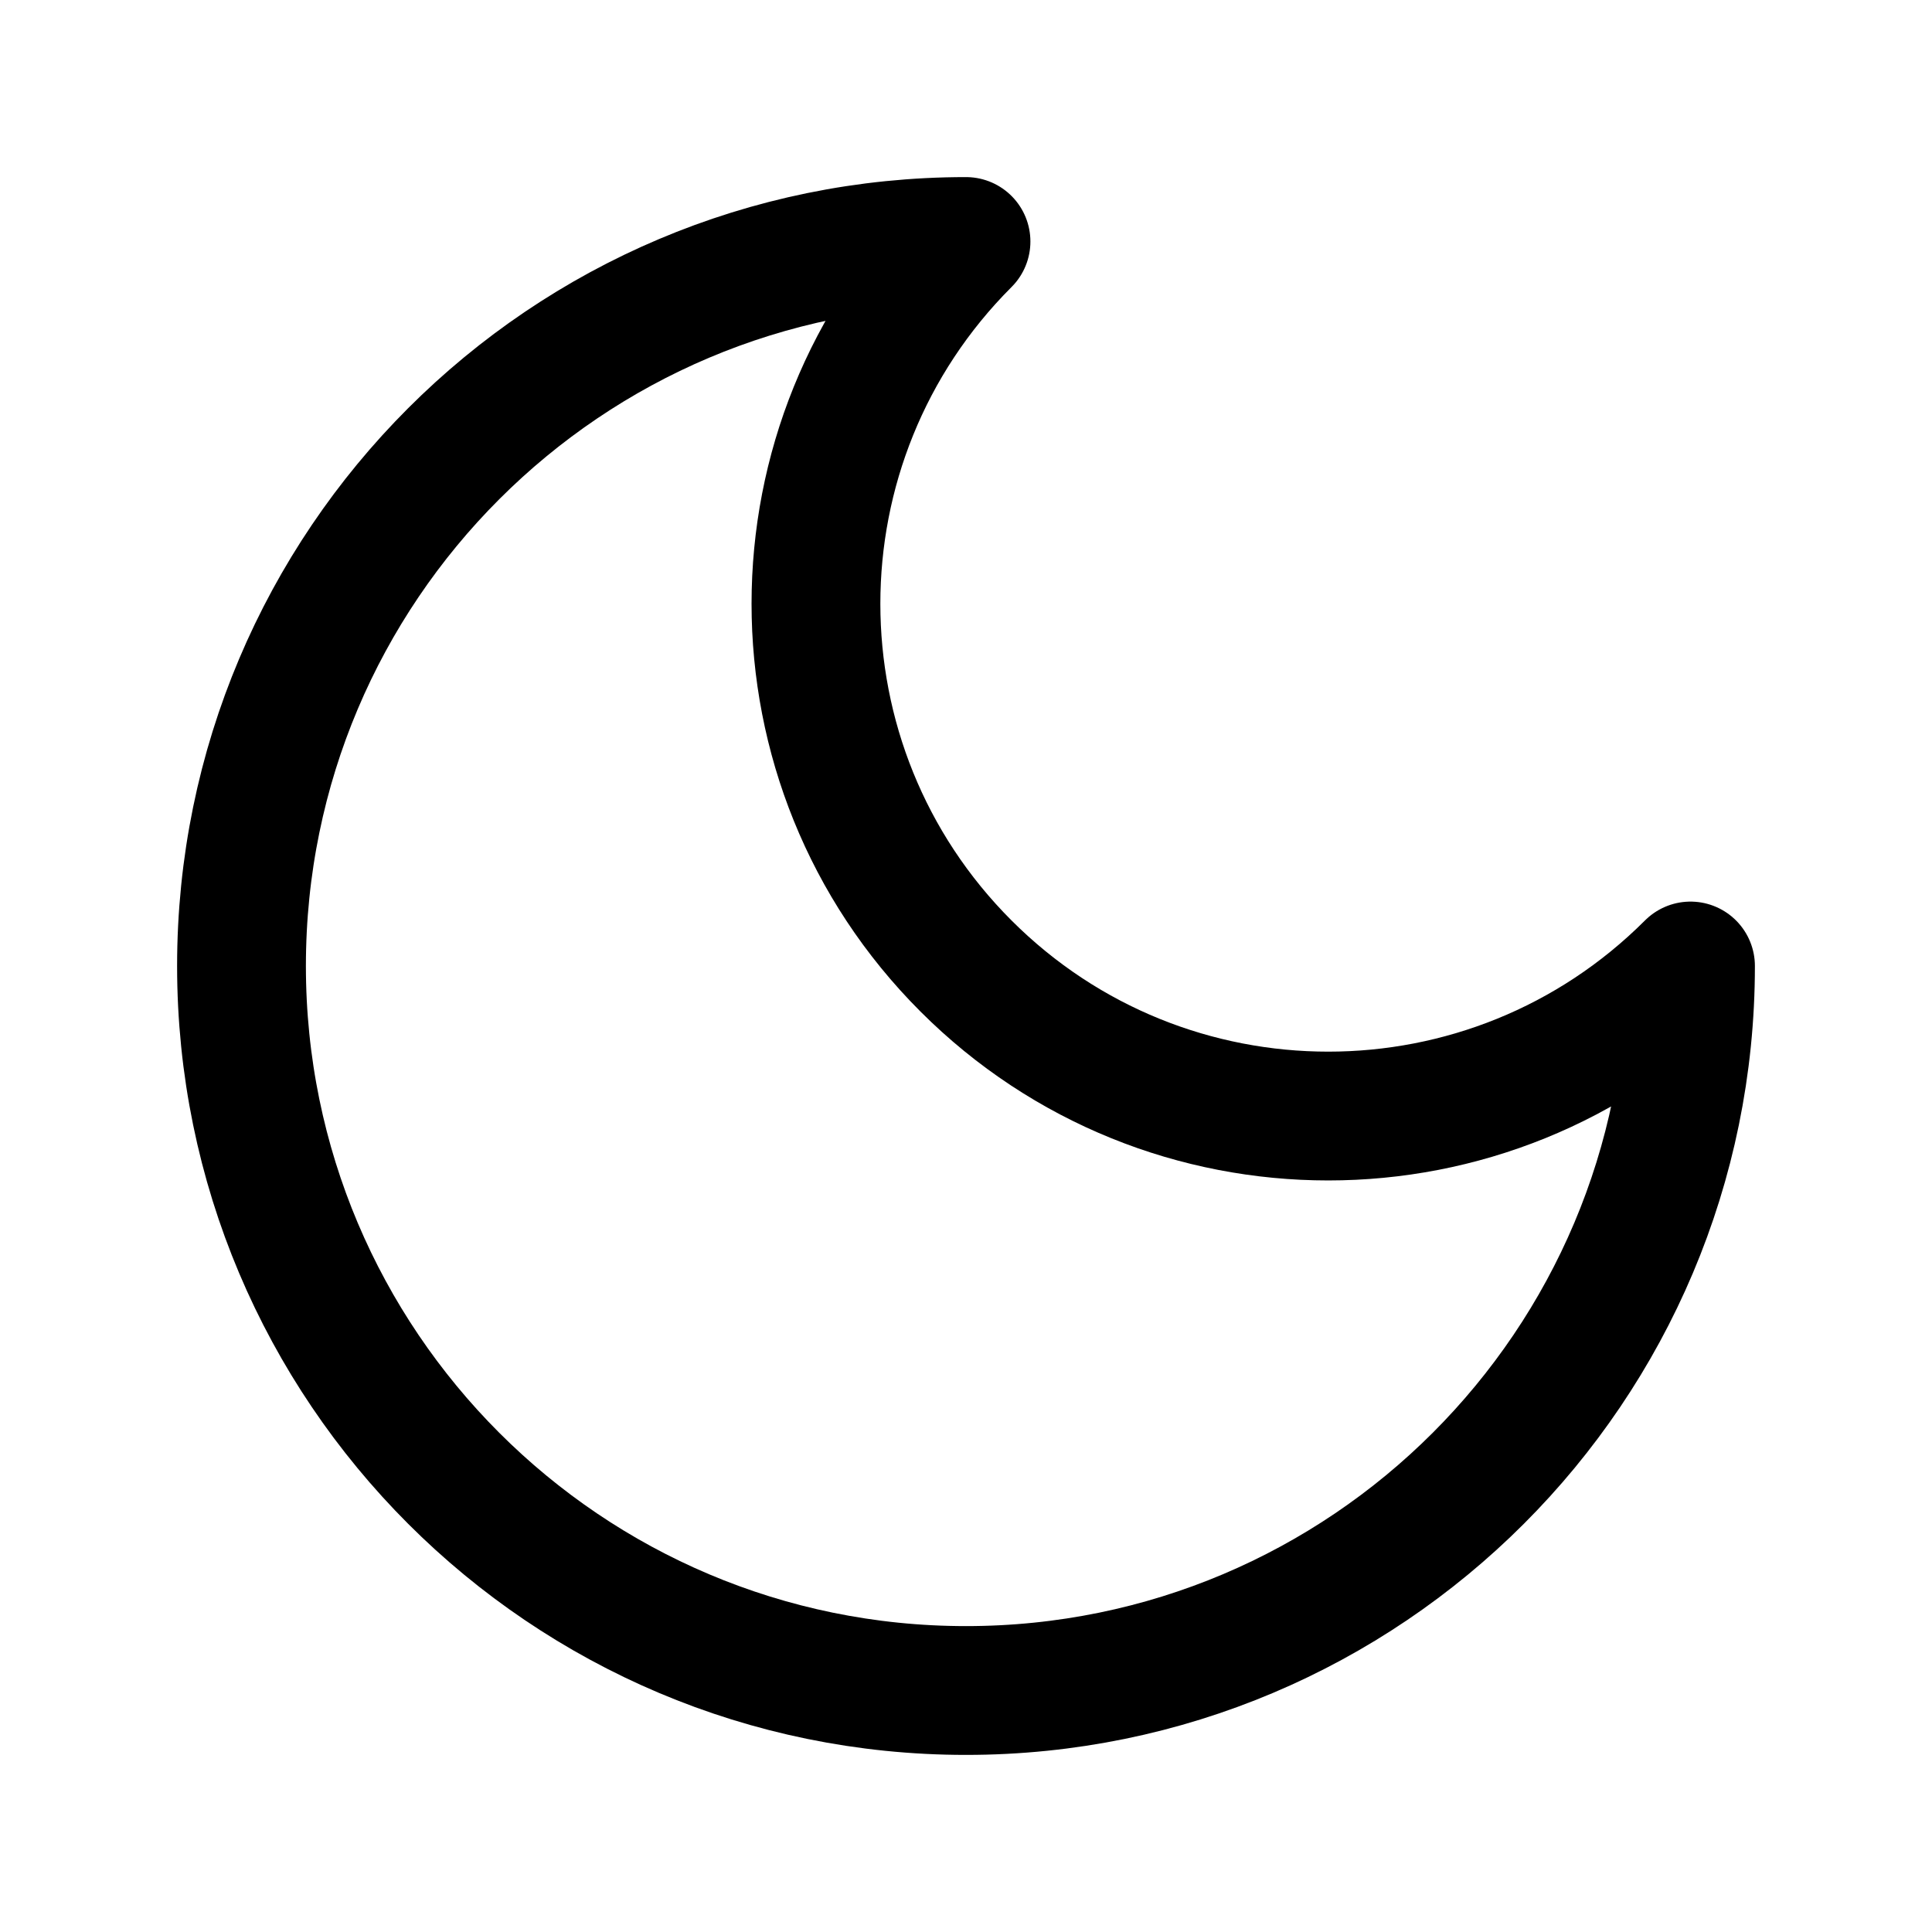
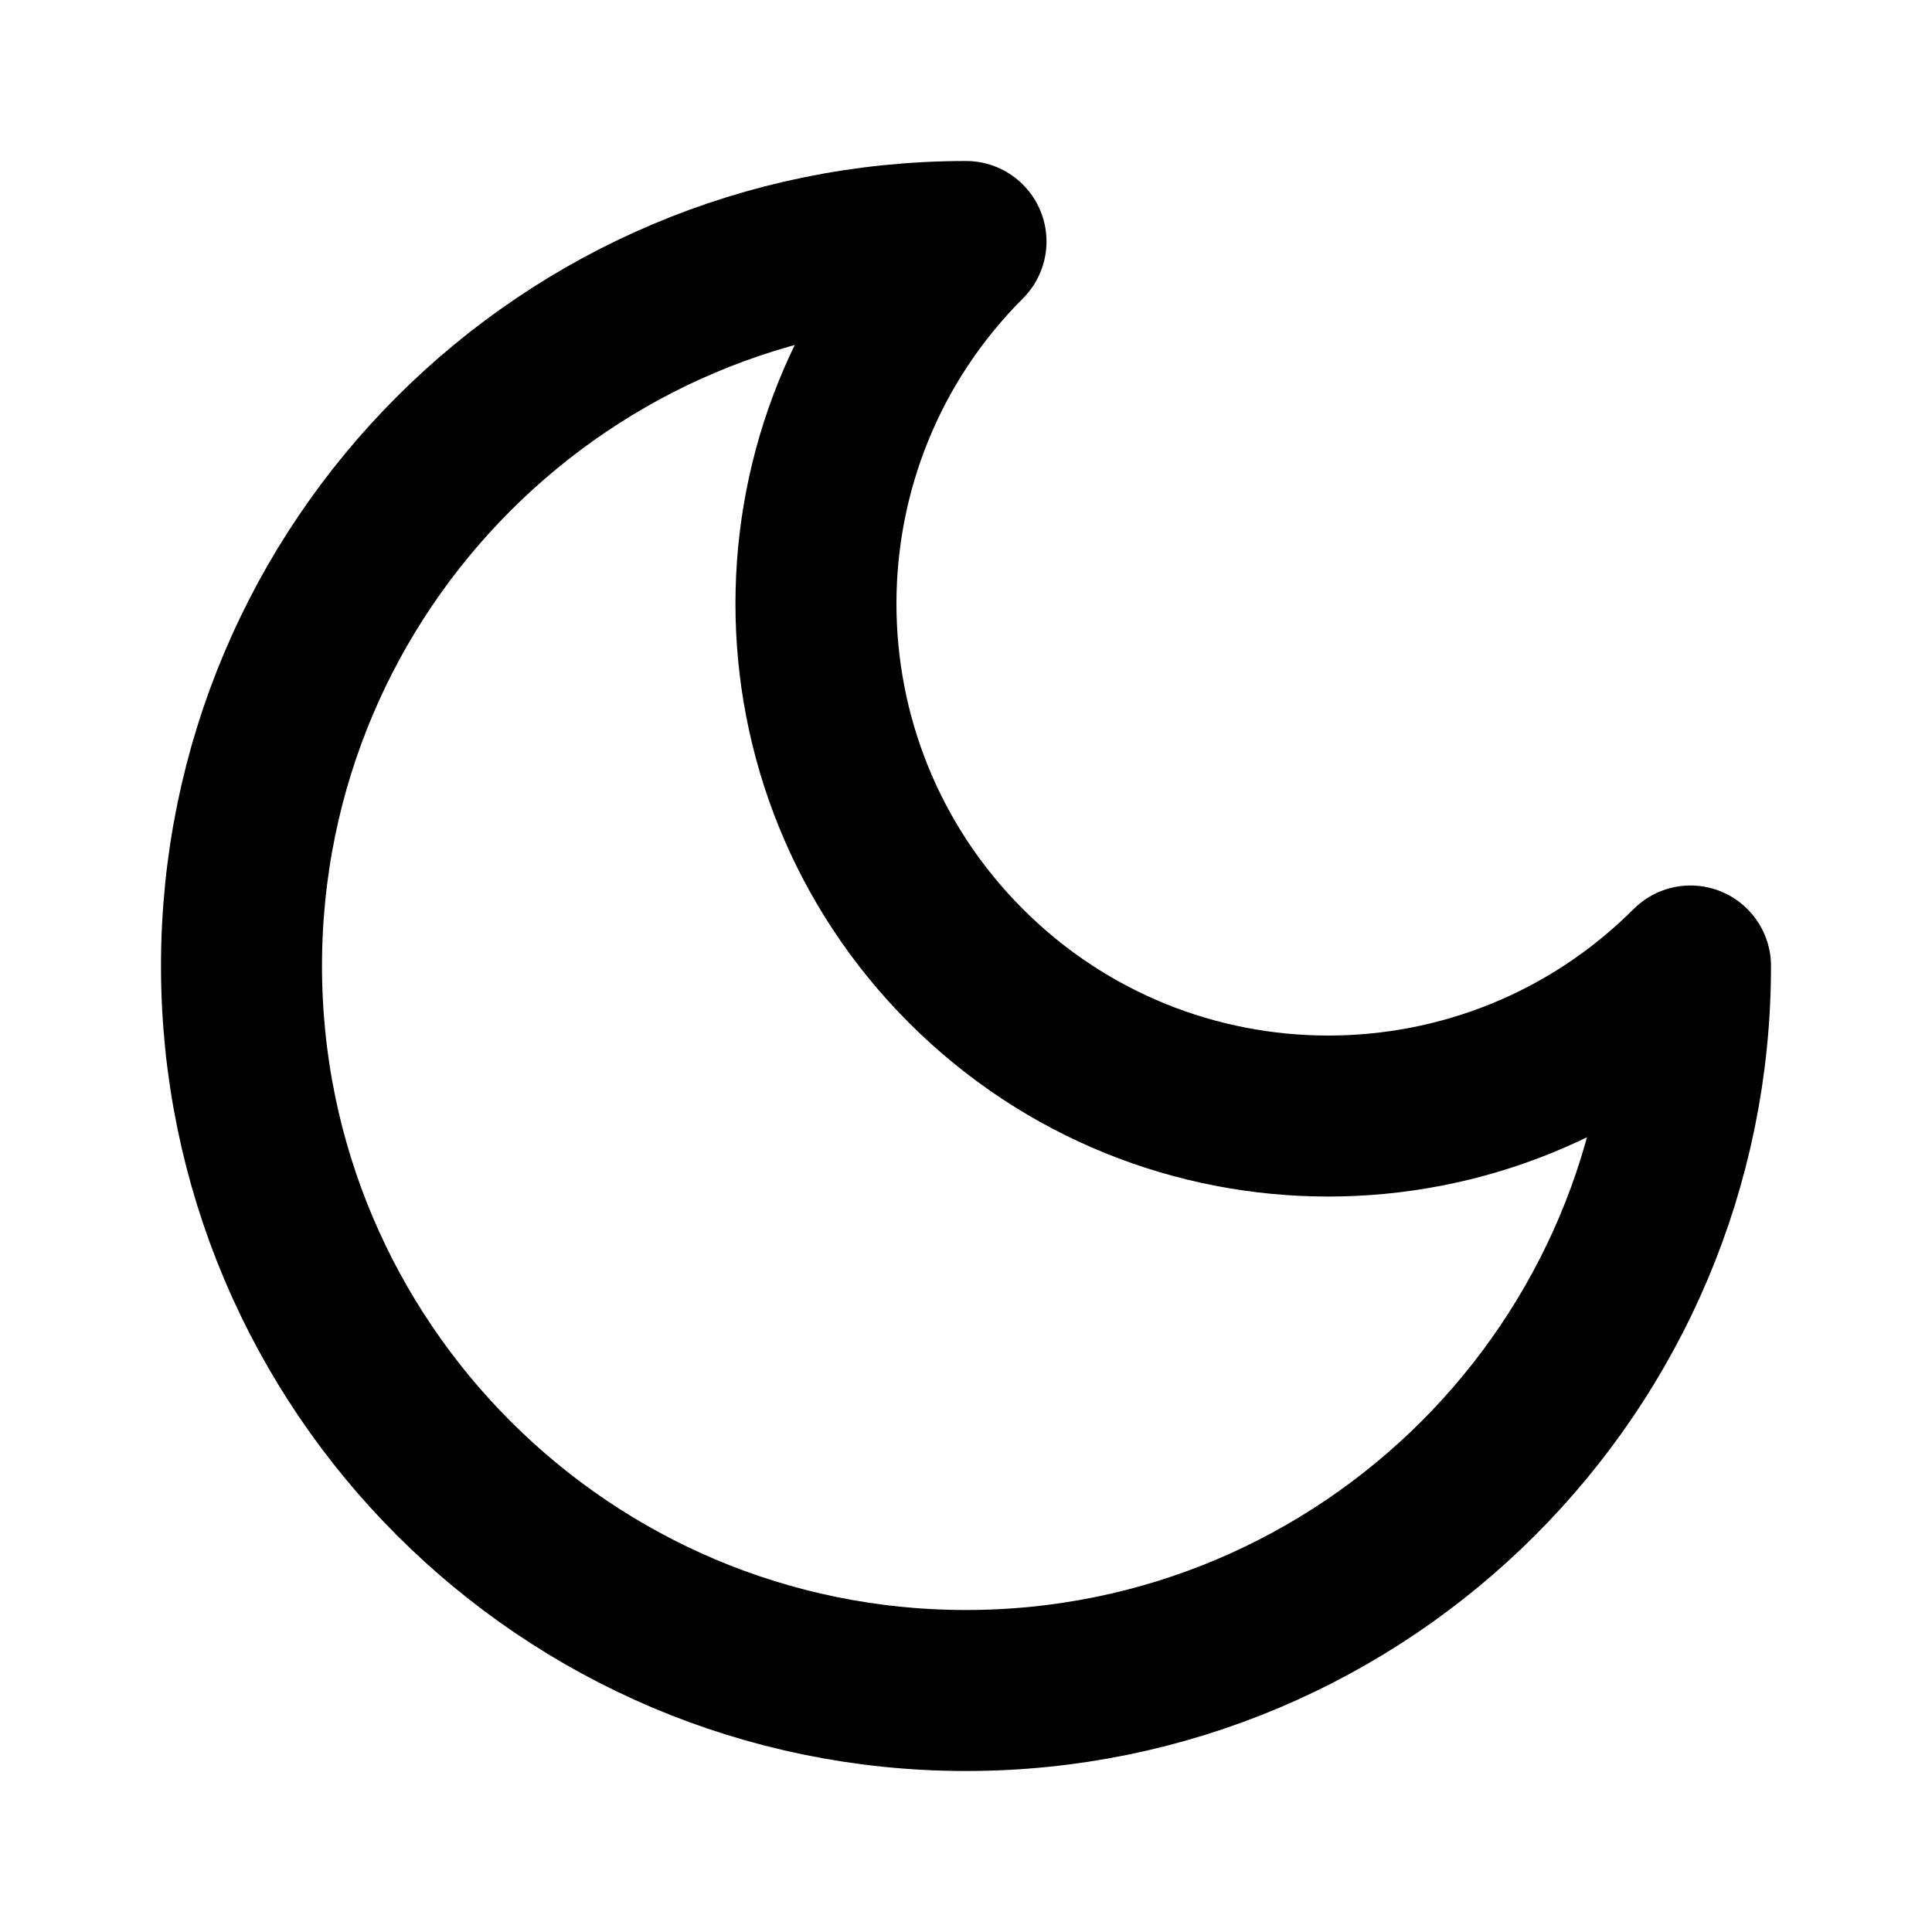
- <svg xmlns="http://www.w3.org/2000/svg" fill="none" stroke="#000" stroke-width="1.6" stroke-linecap="round" stroke-linejoin="round" viewBox="0 0 24 24">
+ <svg xmlns="http://www.w3.org/2000/svg" fill="none" stroke="#000" stroke-width="2" stroke-linecap="round" stroke-linejoin="round" viewBox="0 0 24 24">
  <path d="M12 3a6 6 0 0 0 9 9 9 9 0 1 1-9-9Z" />
</svg>
